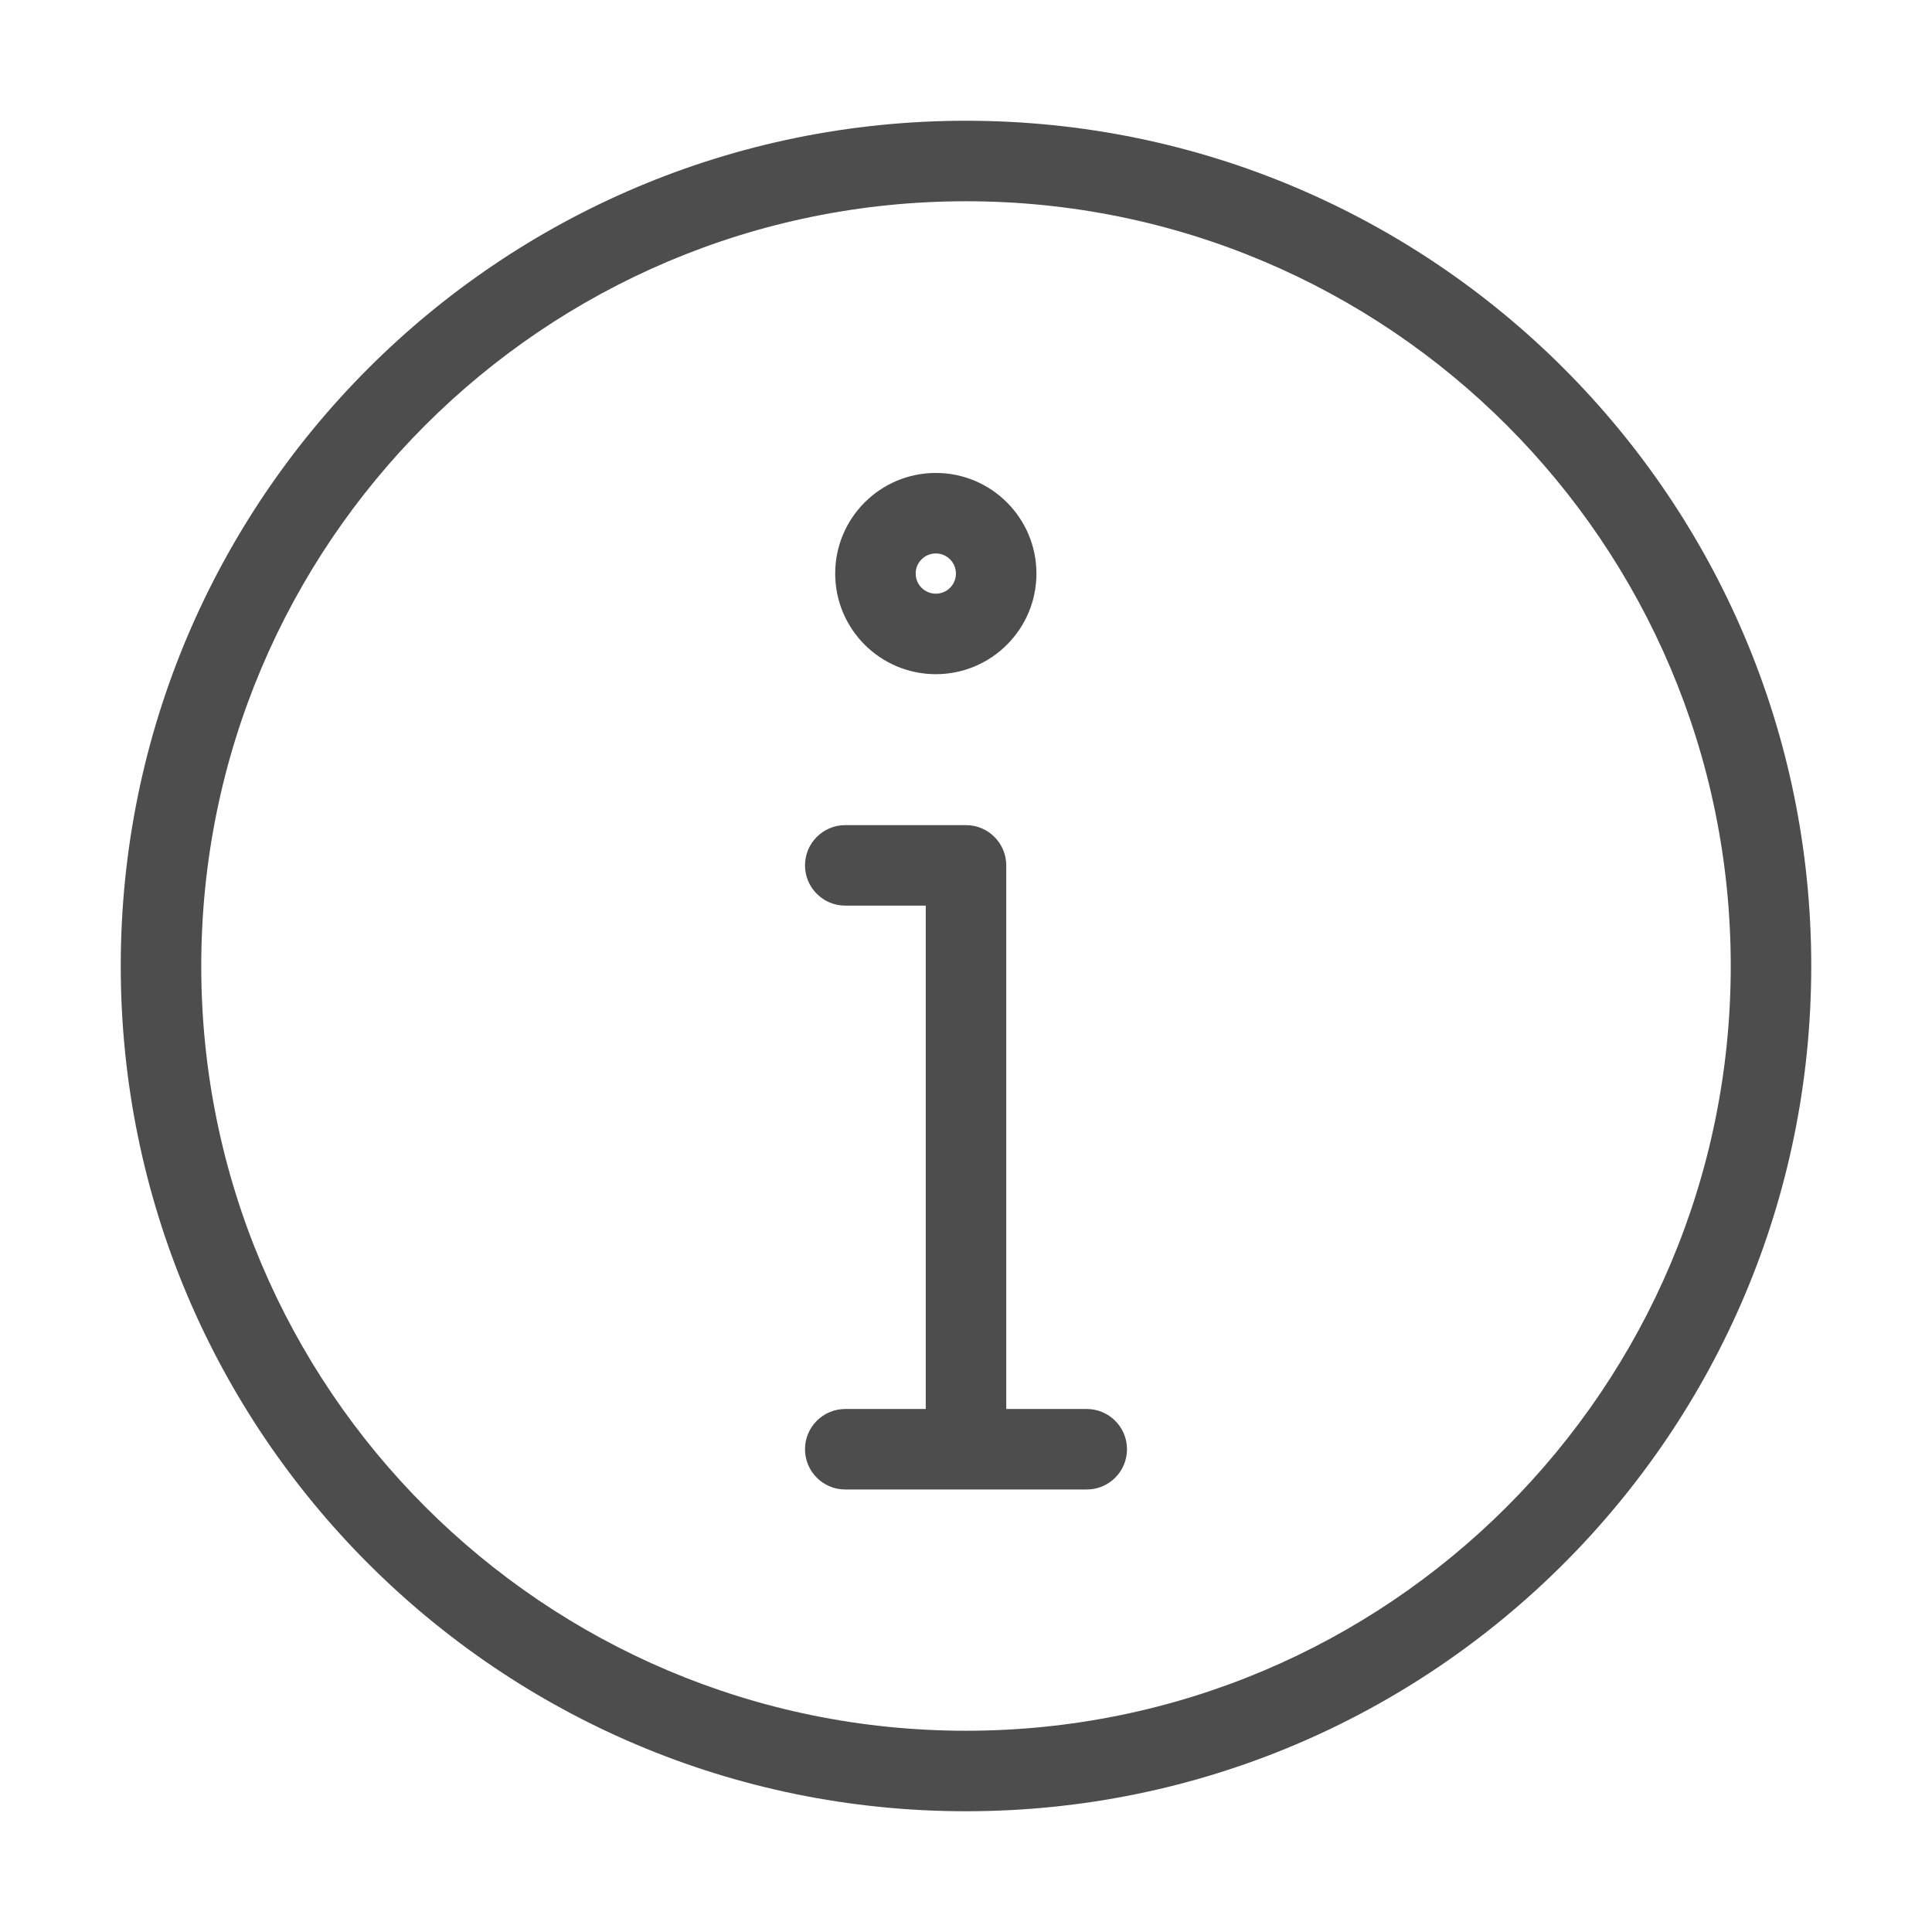
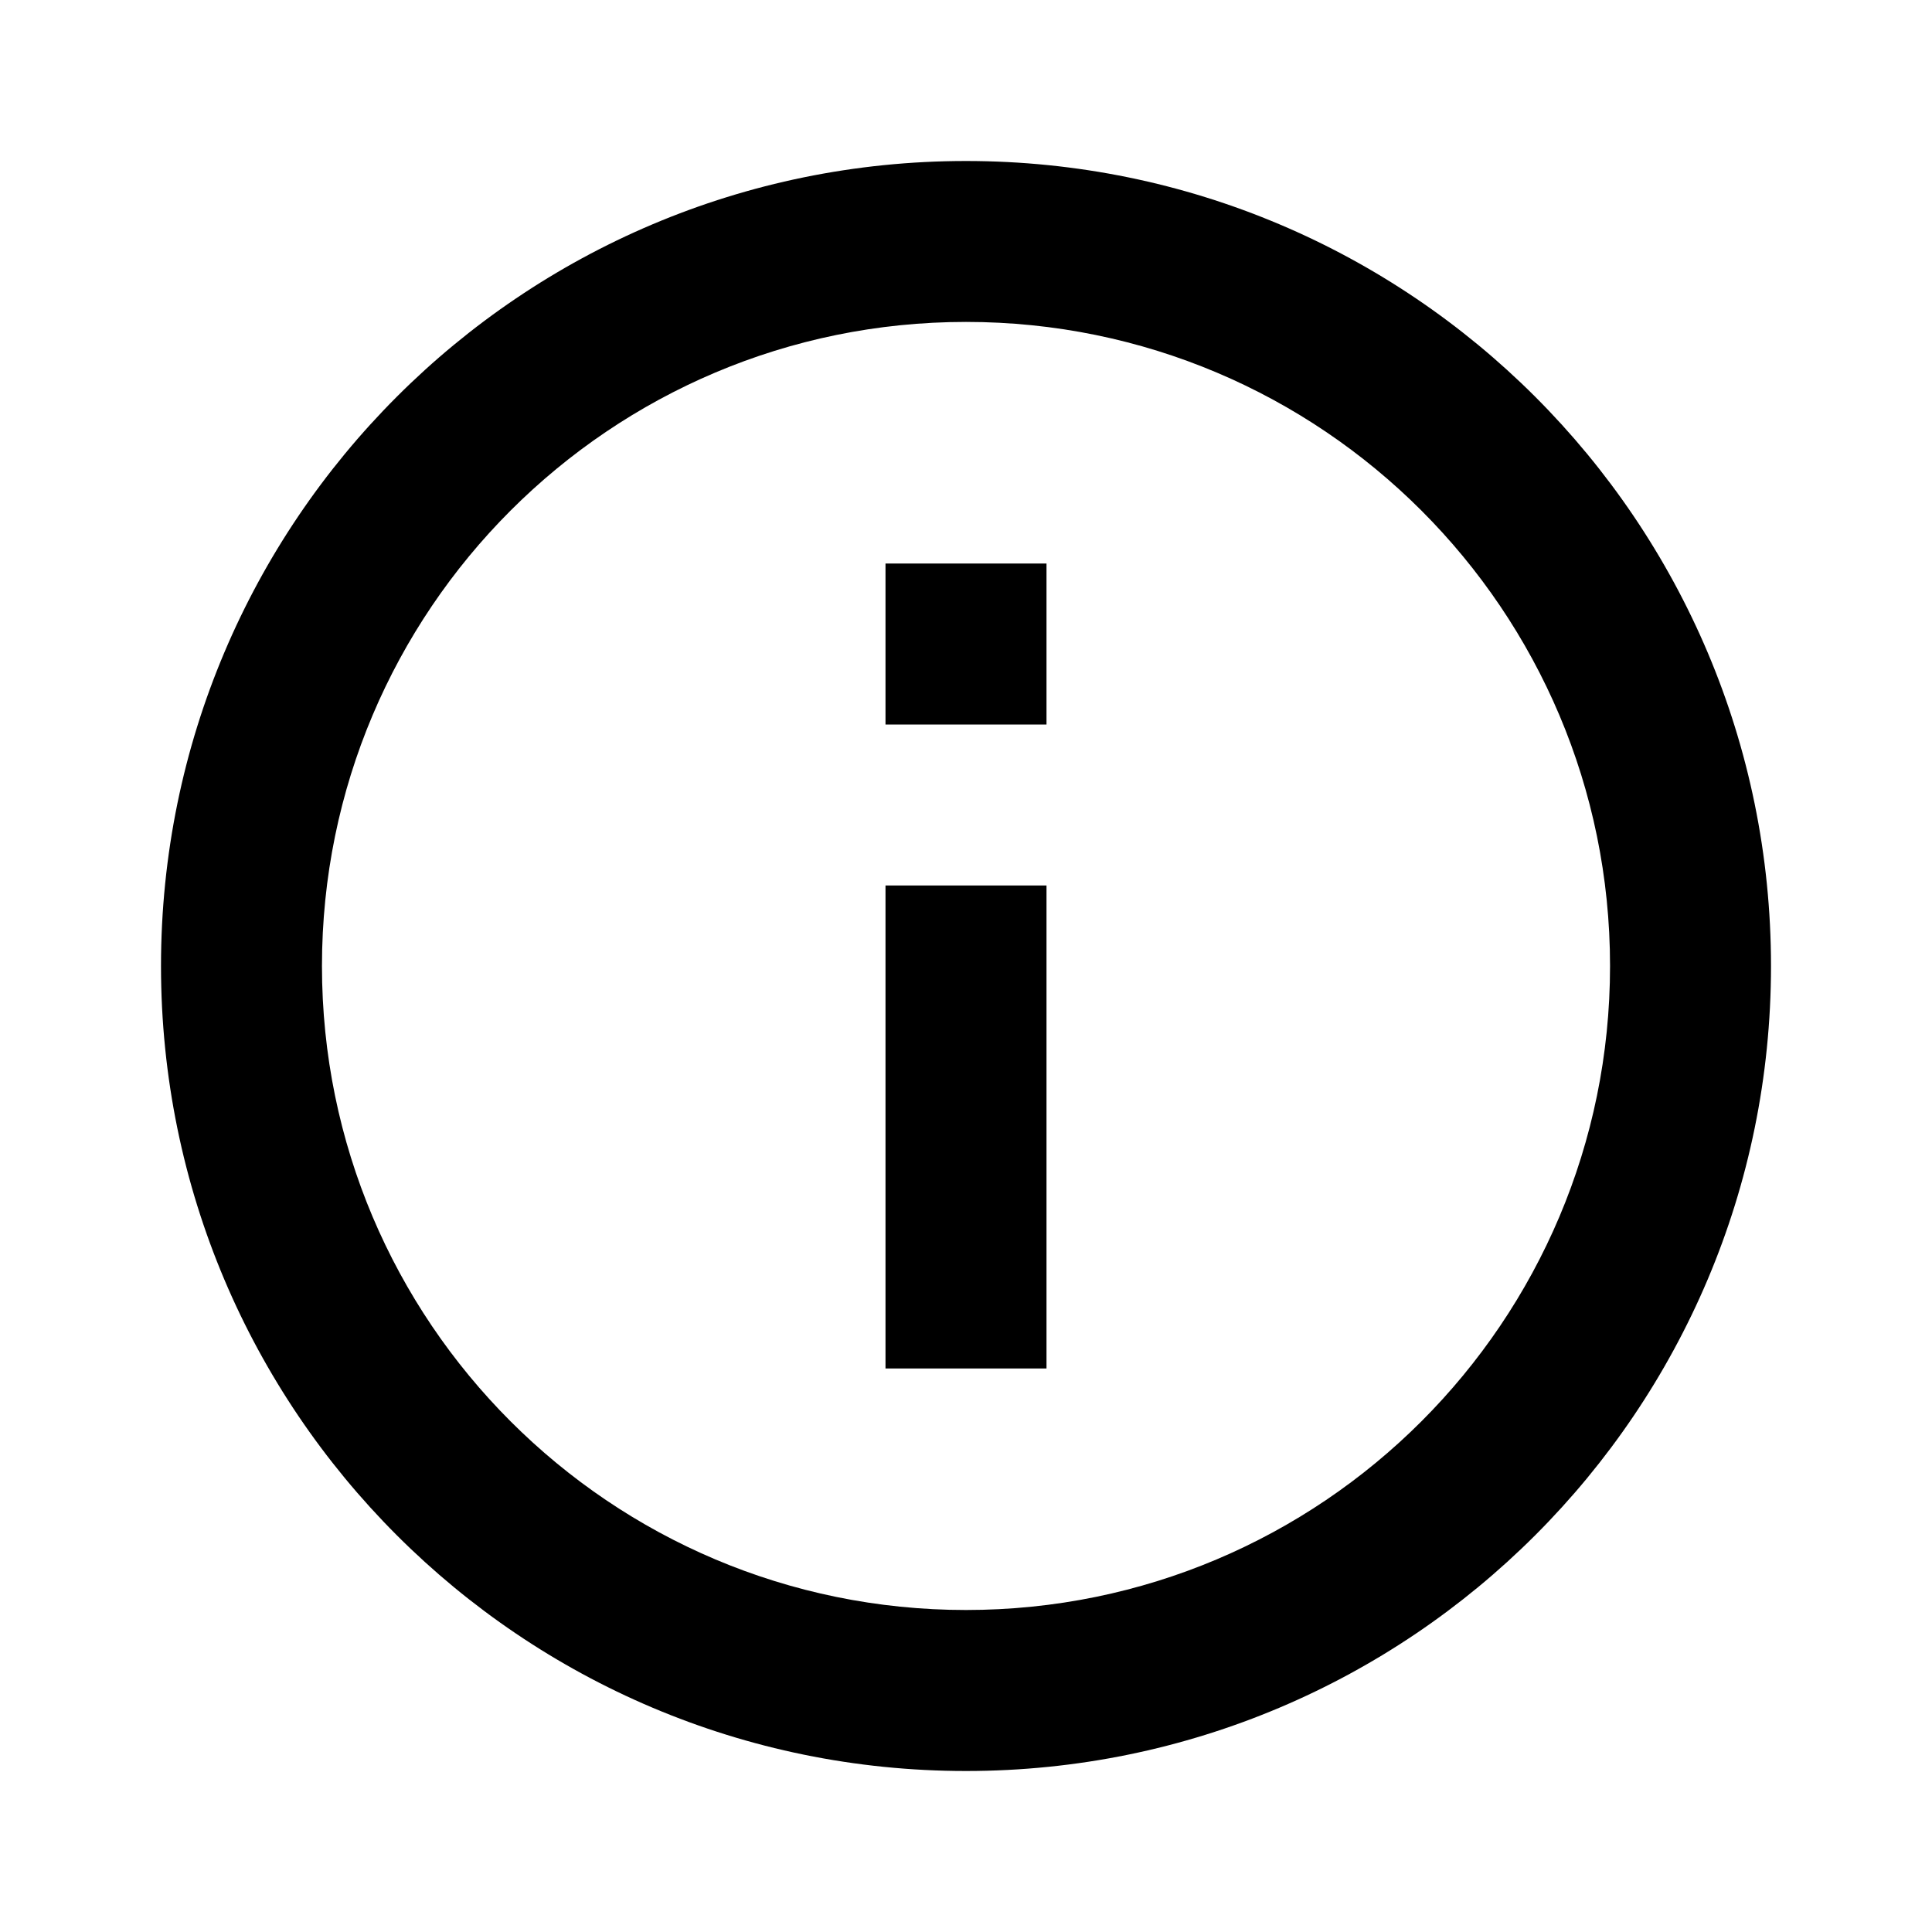
- <svg xmlns="http://www.w3.org/2000/svg" width="24" height="24" viewBox="0 0 24 24" fill="none">
-   <path d="M10.5 10.25C10.224 10.25 10 10.474 10 10.75C10 11.026 10.224 11.25 10.5 11.25V10.25ZM12 10.75H12.5C12.5 10.474 12.276 10.25 12 10.25V10.75ZM11.5 18C11.5 18.276 11.724 18.5 12 18.5C12.276 18.5 12.5 18.276 12.5 18H11.5ZM10.5 17.503C10.224 17.503 10 17.727 10 18.003C10 18.279 10.224 18.503 10.5 18.503V17.503ZM13.5 18.503C13.776 18.503 14 18.279 14 18.003C14 17.727 13.776 17.503 13.5 17.503V18.503ZM21.5 12C21.5 17.247 17.247 21.5 12 21.5V22.5C17.799 22.5 22.5 17.799 22.5 12H21.5ZM12 21.5C6.753 21.5 2.5 17.247 2.5 12H1.5C1.5 17.799 6.201 22.5 12 22.5V21.5ZM2.5 12C2.5 6.753 6.753 2.5 12 2.5V1.5C6.201 1.5 1.5 6.201 1.5 12H2.5ZM12 2.5C17.247 2.5 21.5 6.753 21.5 12H22.5C22.5 6.201 17.799 1.5 12 1.5V2.5ZM10.5 11.25H12V10.25H10.5V11.25ZM11.5 10.75V18H12.5V10.75H11.5ZM10.5 18.503H13.5V17.503H10.5V18.503ZM11.875 7.125C11.875 7.263 11.763 7.375 11.625 7.375V8.375C12.315 8.375 12.875 7.815 12.875 7.125H11.875ZM11.625 7.375C11.487 7.375 11.375 7.263 11.375 7.125H10.375C10.375 7.815 10.935 8.375 11.625 8.375V7.375ZM11.375 7.125C11.375 6.987 11.487 6.875 11.625 6.875V5.875C10.935 5.875 10.375 6.435 10.375 7.125H11.375ZM11.625 6.875C11.763 6.875 11.875 6.987 11.875 7.125H12.875C12.875 6.435 12.315 5.875 11.625 5.875V6.875Z" fill="#4D4D4D" />
+ <svg xmlns="http://www.w3.org/2000/svg" fill="none" viewBox="0 0 24 24">
+   <g clip-path="url(#a)">
+     <path fill="currentColor" d="M12 22C6.477 22 2 17.523 2 12S6.477 2 12 2s10 4.477 10 10-4.477 10-10 10m0-2a8 8 0 1 0 0-16.001A8 8 0 0 0 12 20M11 7h2v2h-2zm0 4h2v6h-2z" />
+   </g>
+   <defs>
+     <clipPath id="a">
+       <path fill="currentColor" d="M0 0h24v24H0z" />
+     </clipPath>
+   </defs>
</svg>
